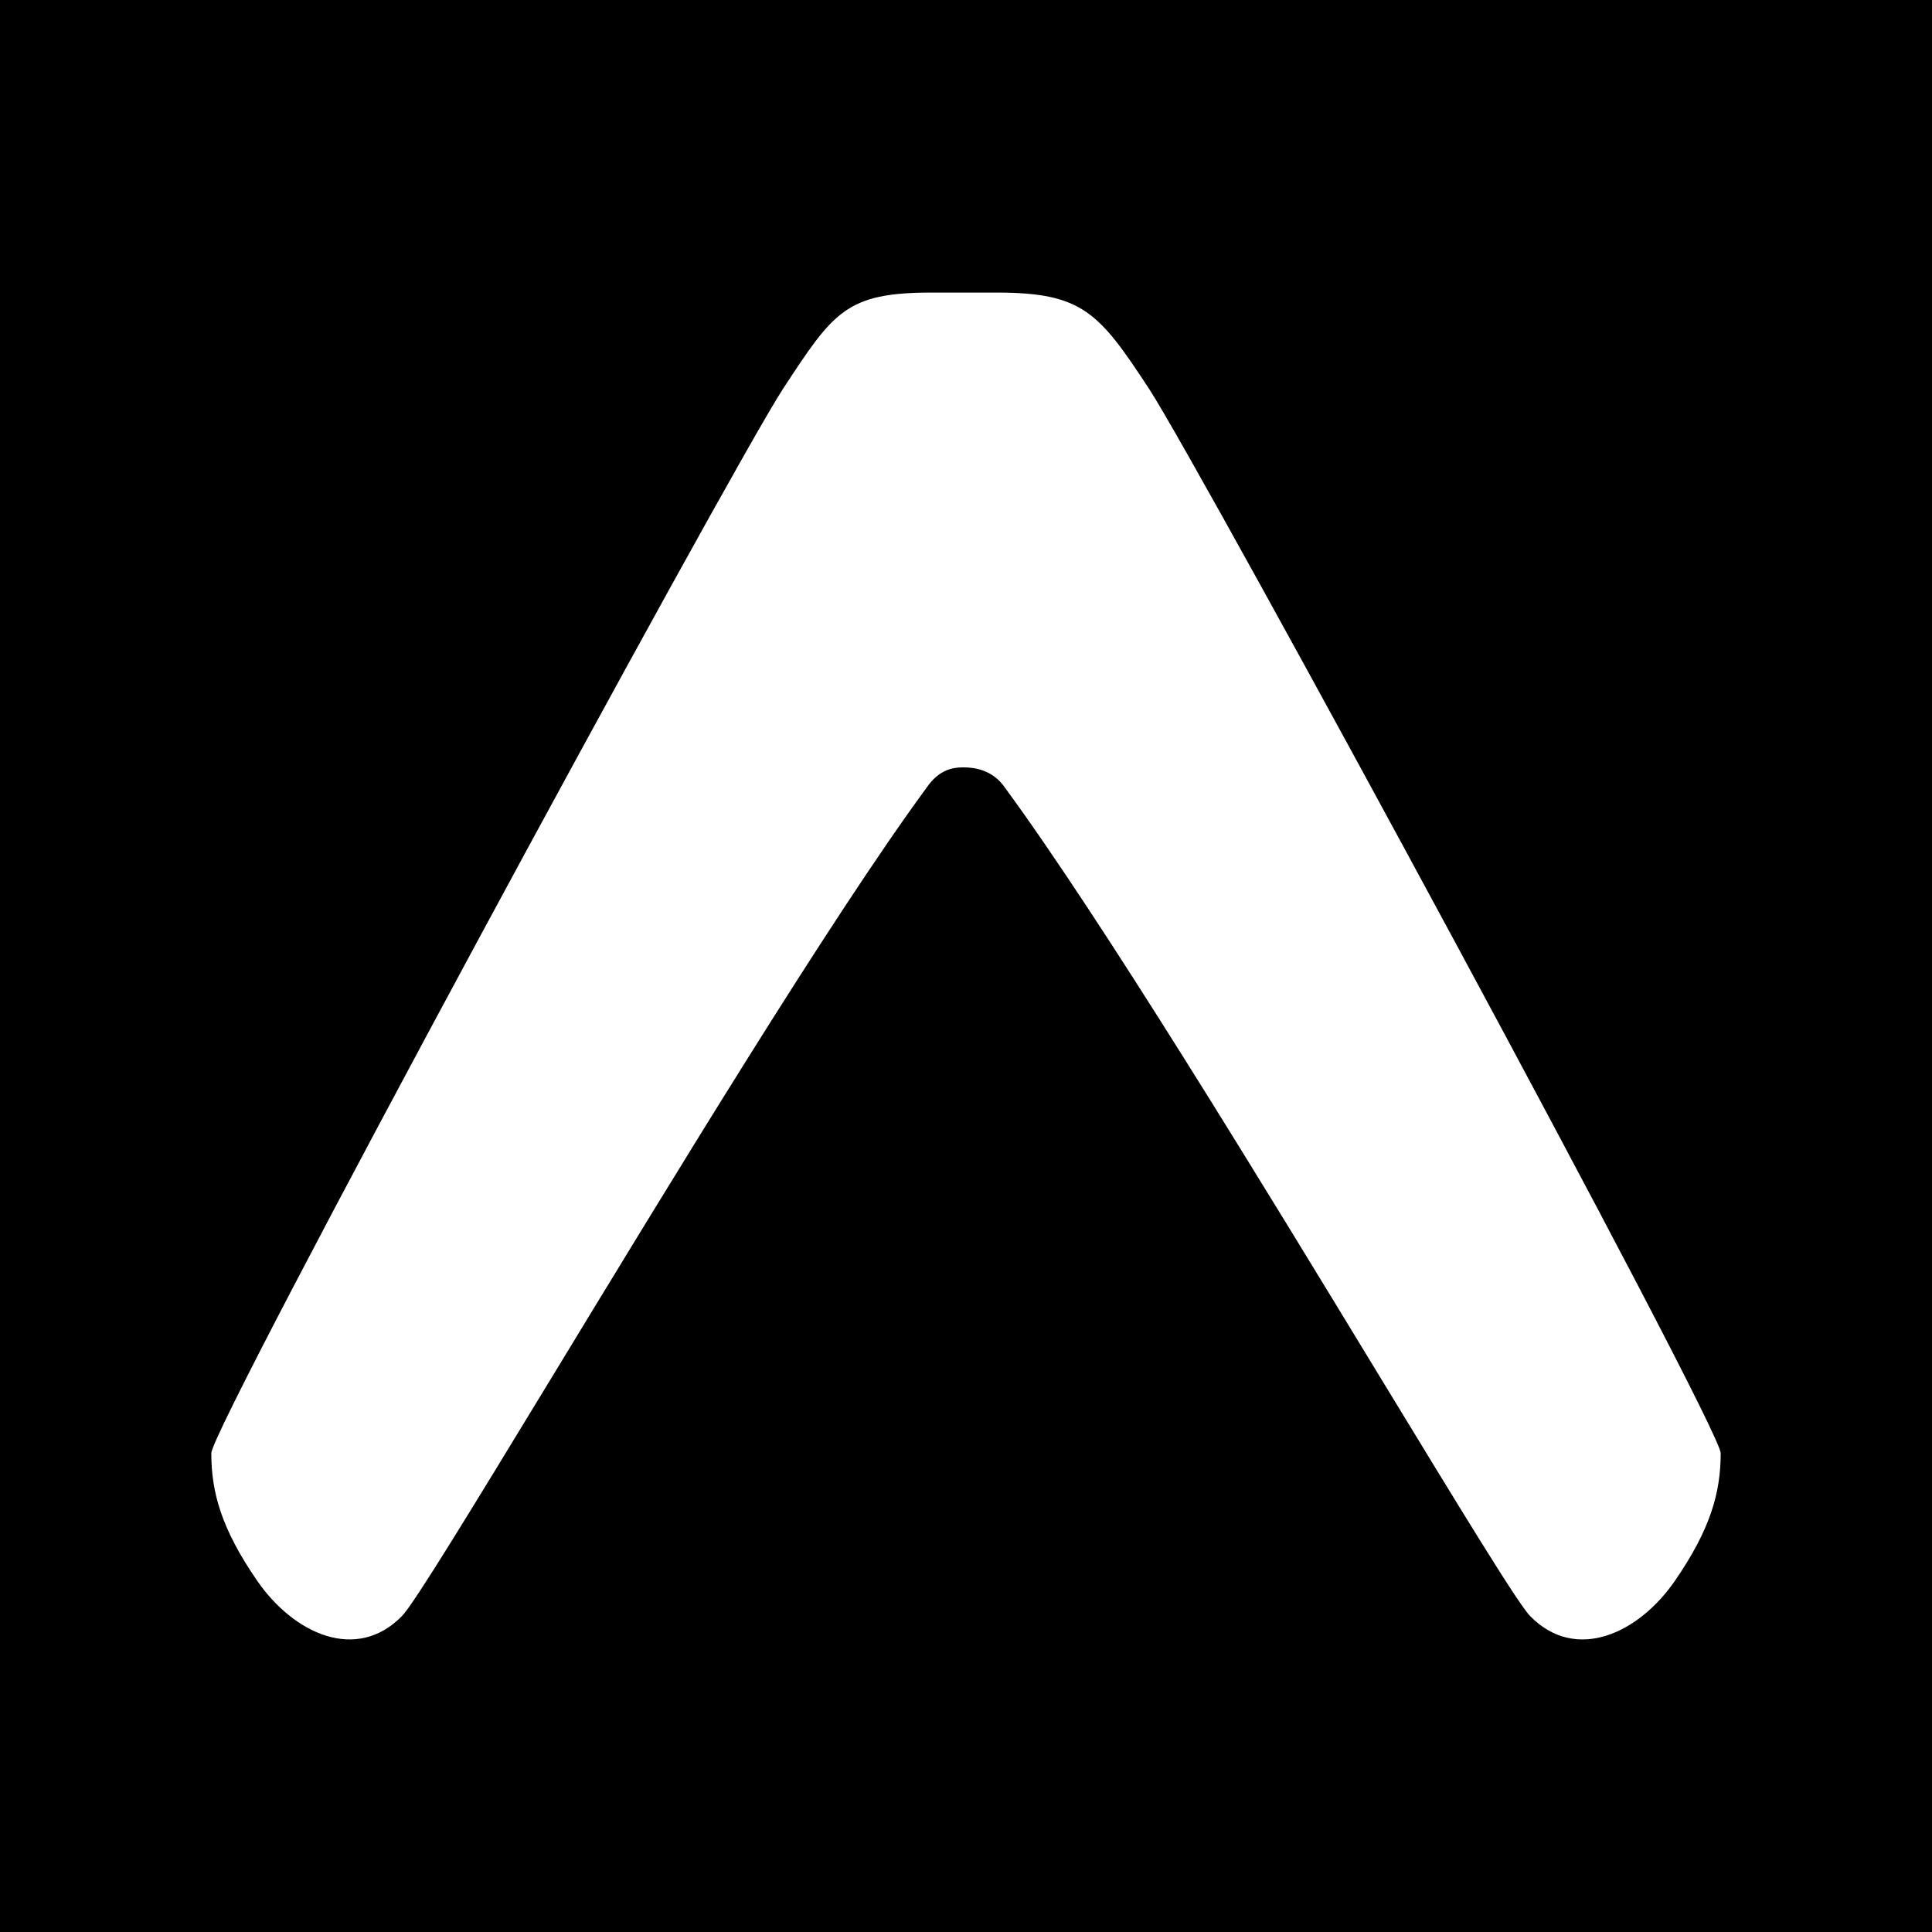
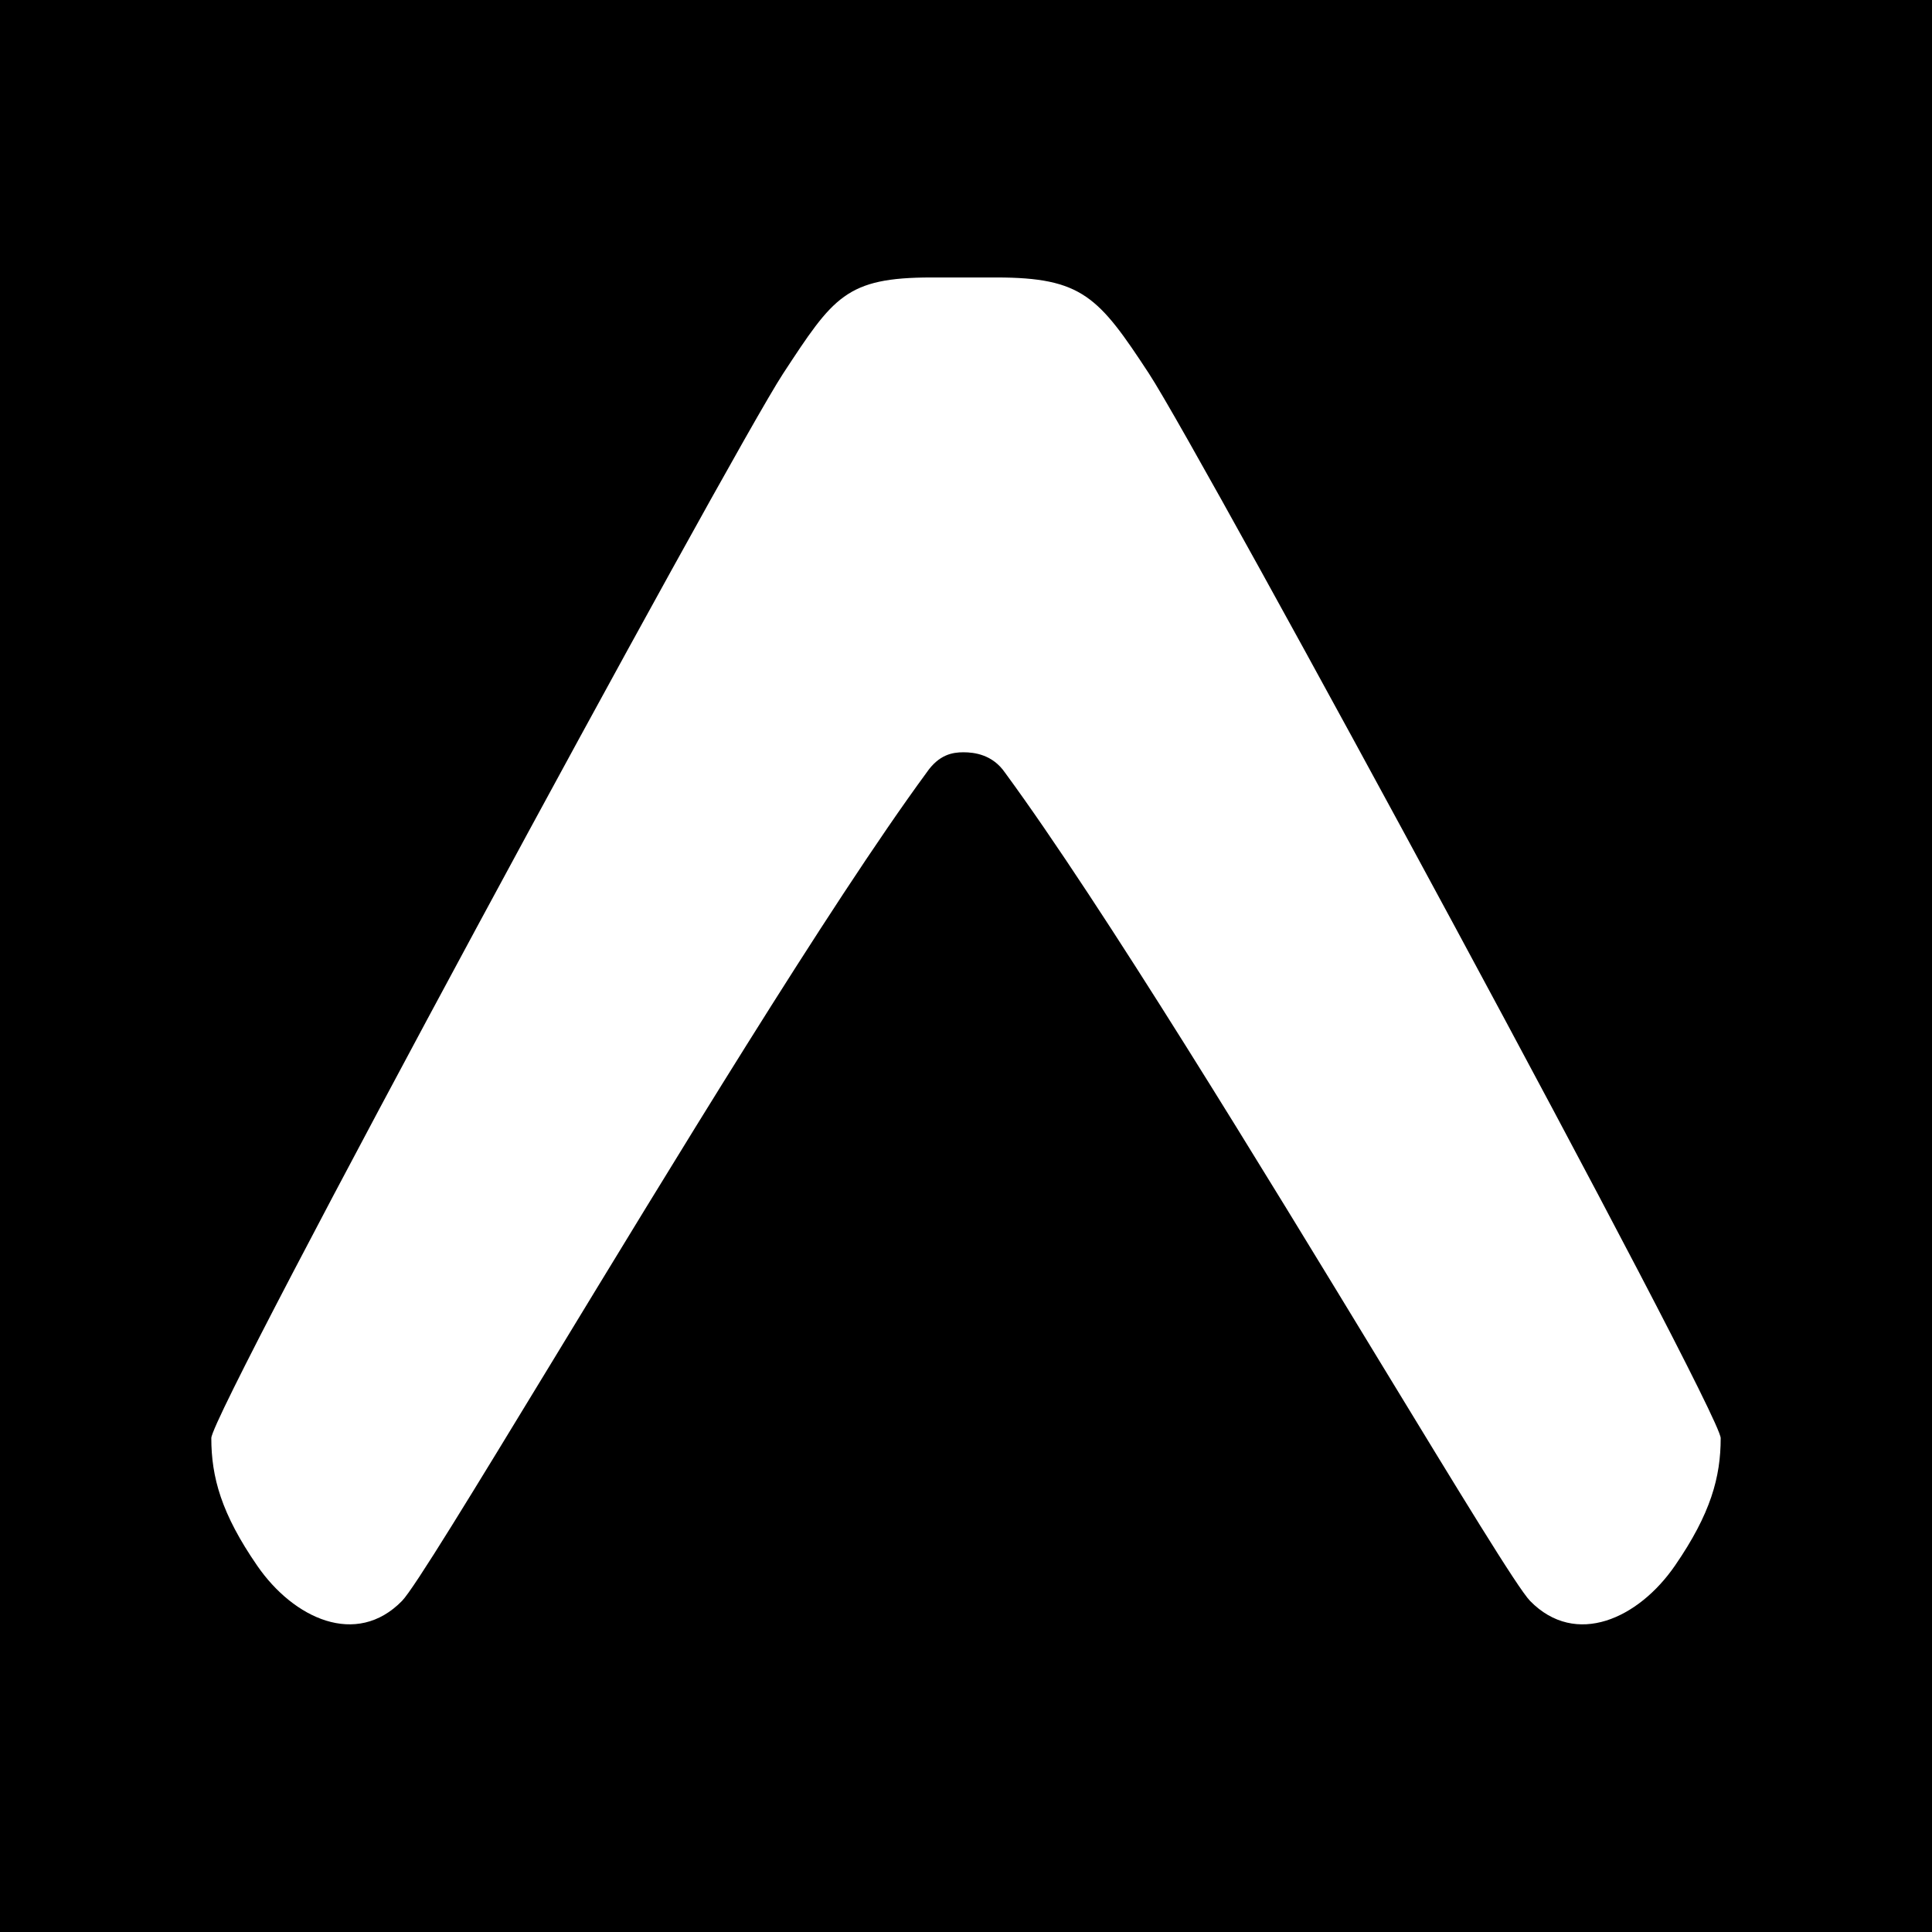
<svg xmlns="http://www.w3.org/2000/svg" width="256" height="256" viewBox="0 0 256 256" fill="none">
  <g clip-path="url(#clip0_23_543)">
    <rect width="256" height="256" fill="white" />
    <rect width="256" height="256" fill="black" />
-     <path d="M122.772 104.38C124.414 101.983 126.205 101.681 127.658 101.681C129.111 101.681 131.525 101.983 133.169 104.38C146.056 121.938 167.333 156.925 183.031 182.742C193.273 199.566 201.134 212.497 202.753 214.141C208.806 220.316 217.111 216.467 221.938 209.461C226.686 202.567 228 197.723 228 192.559C228 189.039 159.169 62.067 152.241 51.497C145.578 41.334 143.4 38.766 132 38.766H123.455C112.08 38.766 110.438 41.334 103.769 51.497C96.841 62.067 28 189.039 28 192.552C28 197.723 29.323 202.567 34.081 209.461C38.906 216.467 47.211 220.316 53.266 214.133C54.875 212.488 62.736 199.566 72.977 182.734C88.675 156.925 109.883 121.938 122.78 104.37L122.772 104.38Z" fill="white" />
+     <path d="M122.772 102.38C124.414 99.983 126.205 99.681 127.658 99.681C129.111 99.681 131.525 99.983 133.169 102.38C146.056 119.938 167.333 154.925 183.031 180.742C193.273 197.566 201.134 210.497 202.753 212.141C208.806 218.316 217.111 214.467 221.938 207.461C226.686 200.567 228 195.723 228 190.559C228 187.039 159.169 60.067 152.241 49.497C145.578 39.334 143.4 36.766 132 36.766H123.455C112.08 36.766 110.438 39.334 103.769 49.497C96.841 60.067 28 187.039 28 190.552C28 195.723 29.323 200.567 34.081 207.461C38.906 214.467 47.211 218.316 53.266 212.133C54.875 210.488 62.736 197.566 72.977 180.734C88.675 154.925 109.883 119.938 122.78 102.37L122.772 102.38Z" fill="white" />
  </g>
  <defs>
    <clipPath id="clip0_23_543">
      <rect width="256" height="256" fill="white" />
    </clipPath>
  </defs>
</svg>
